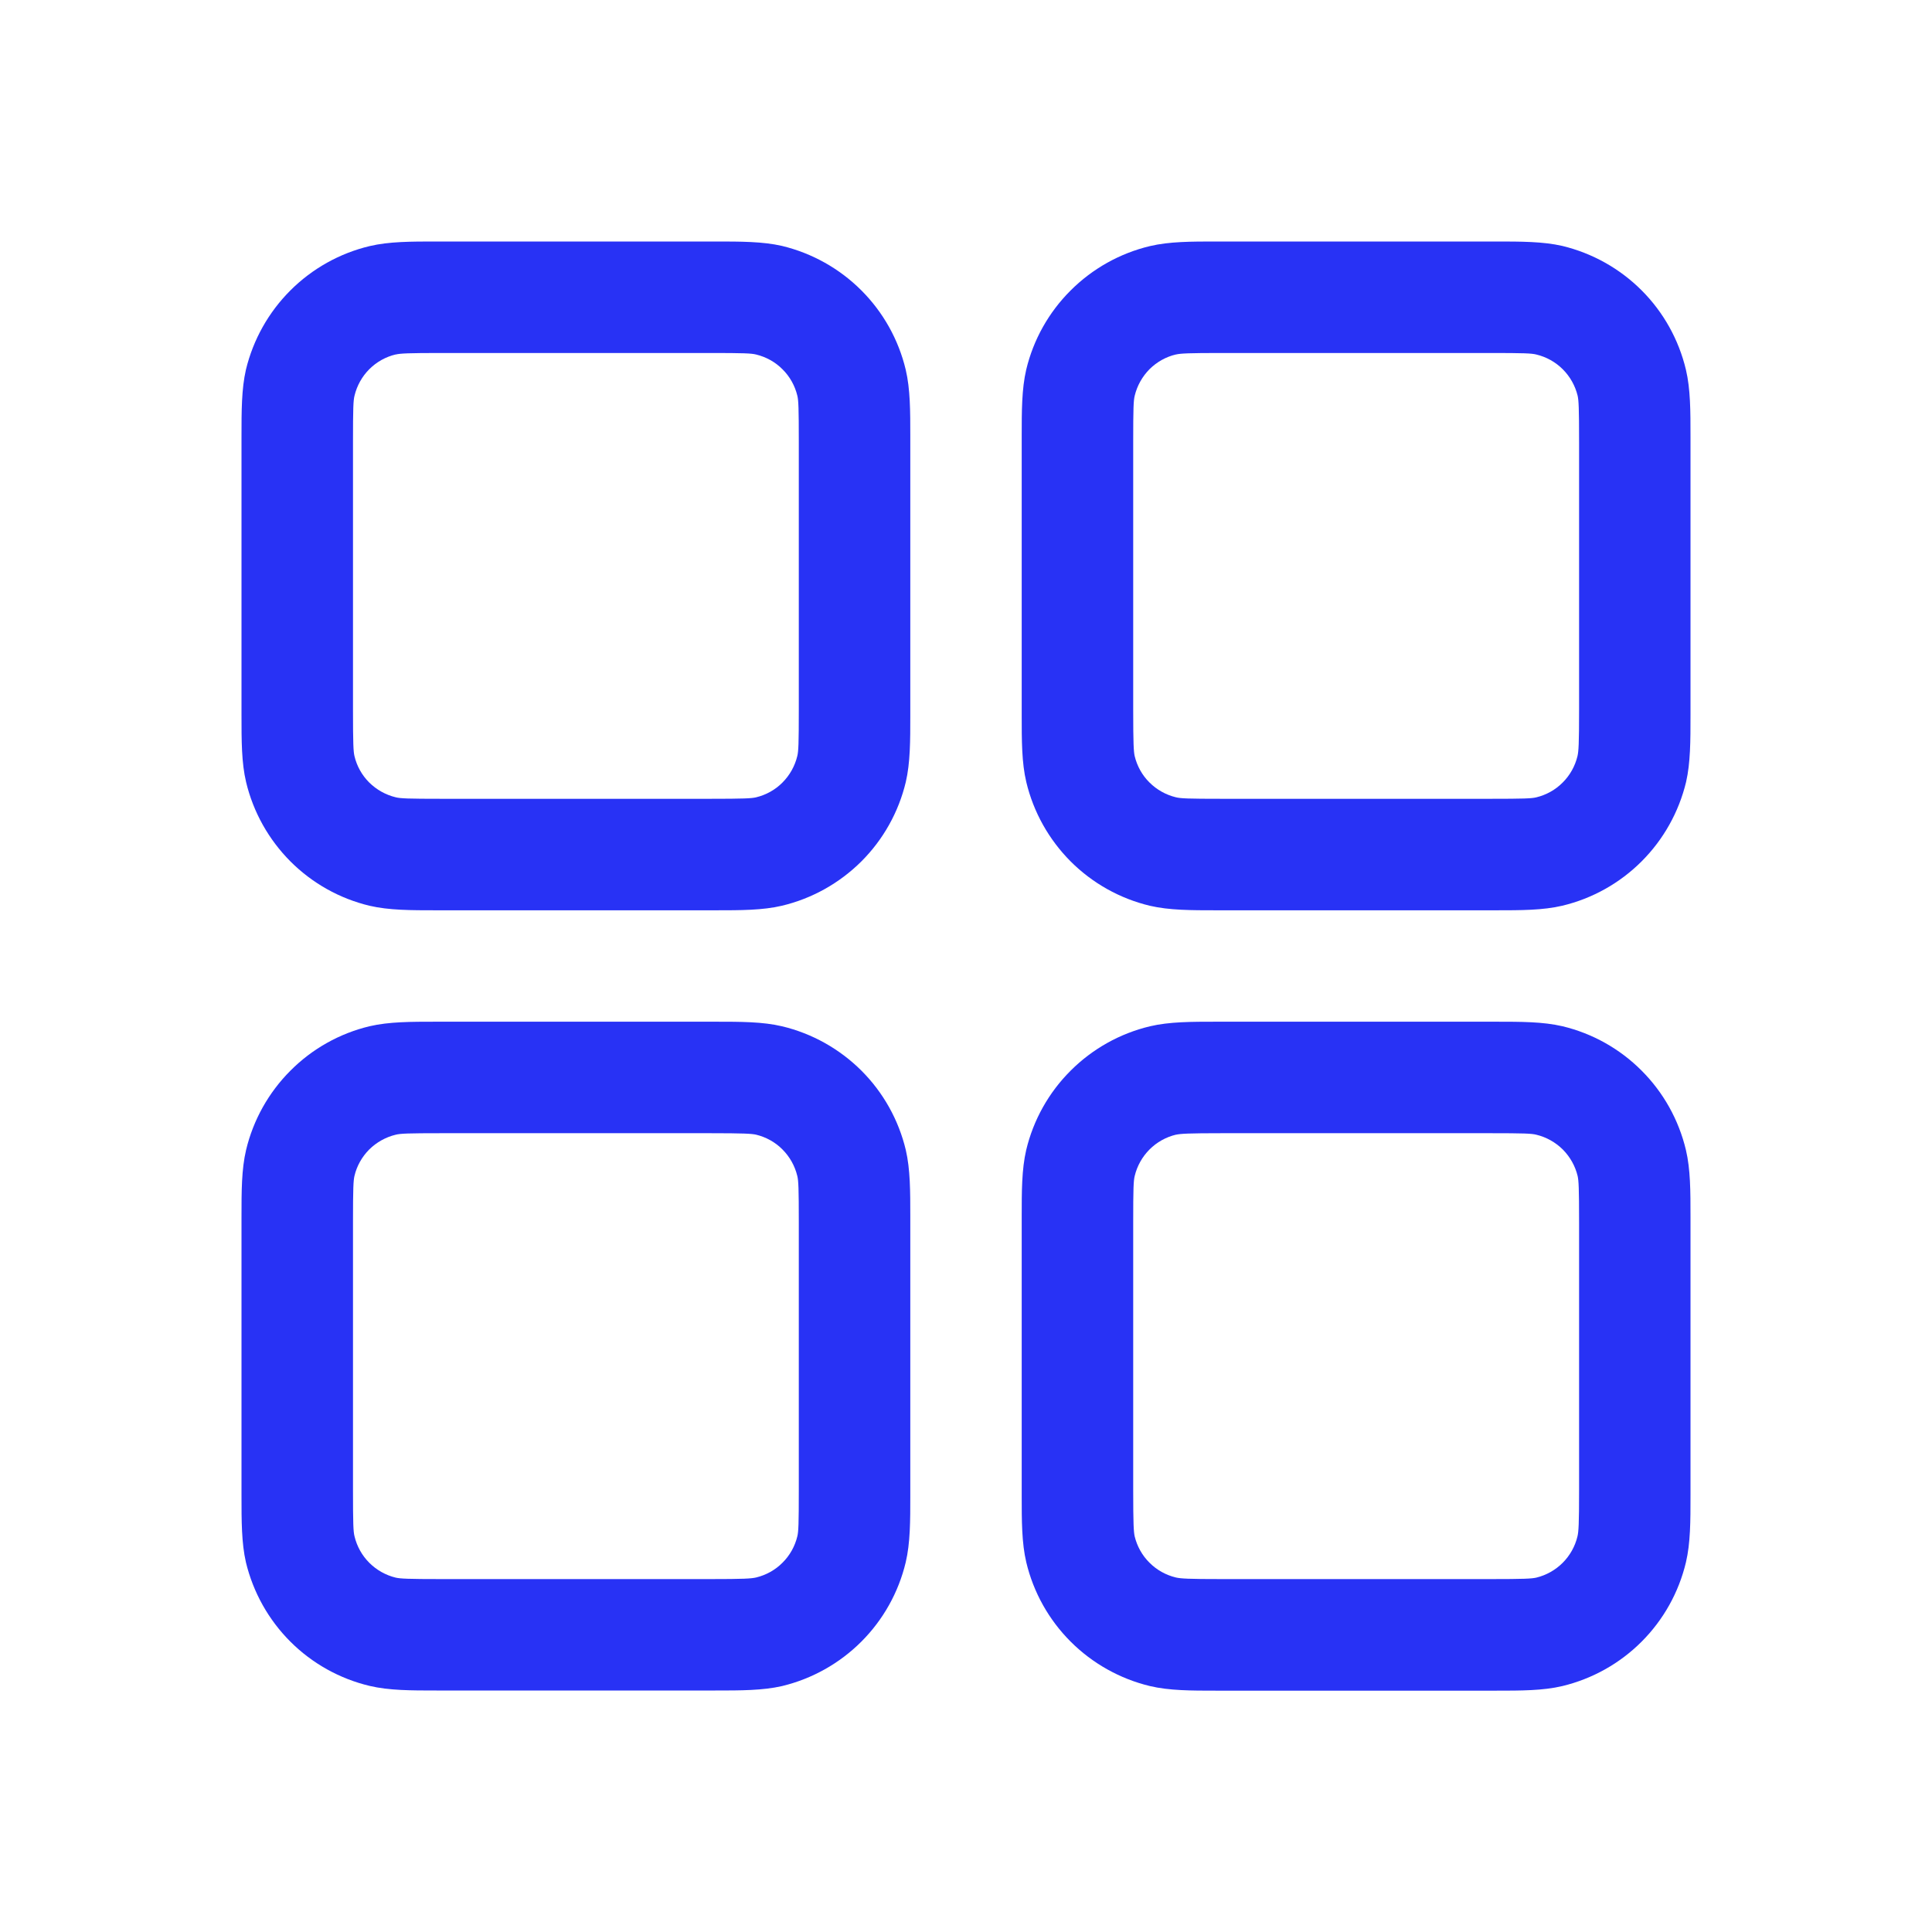
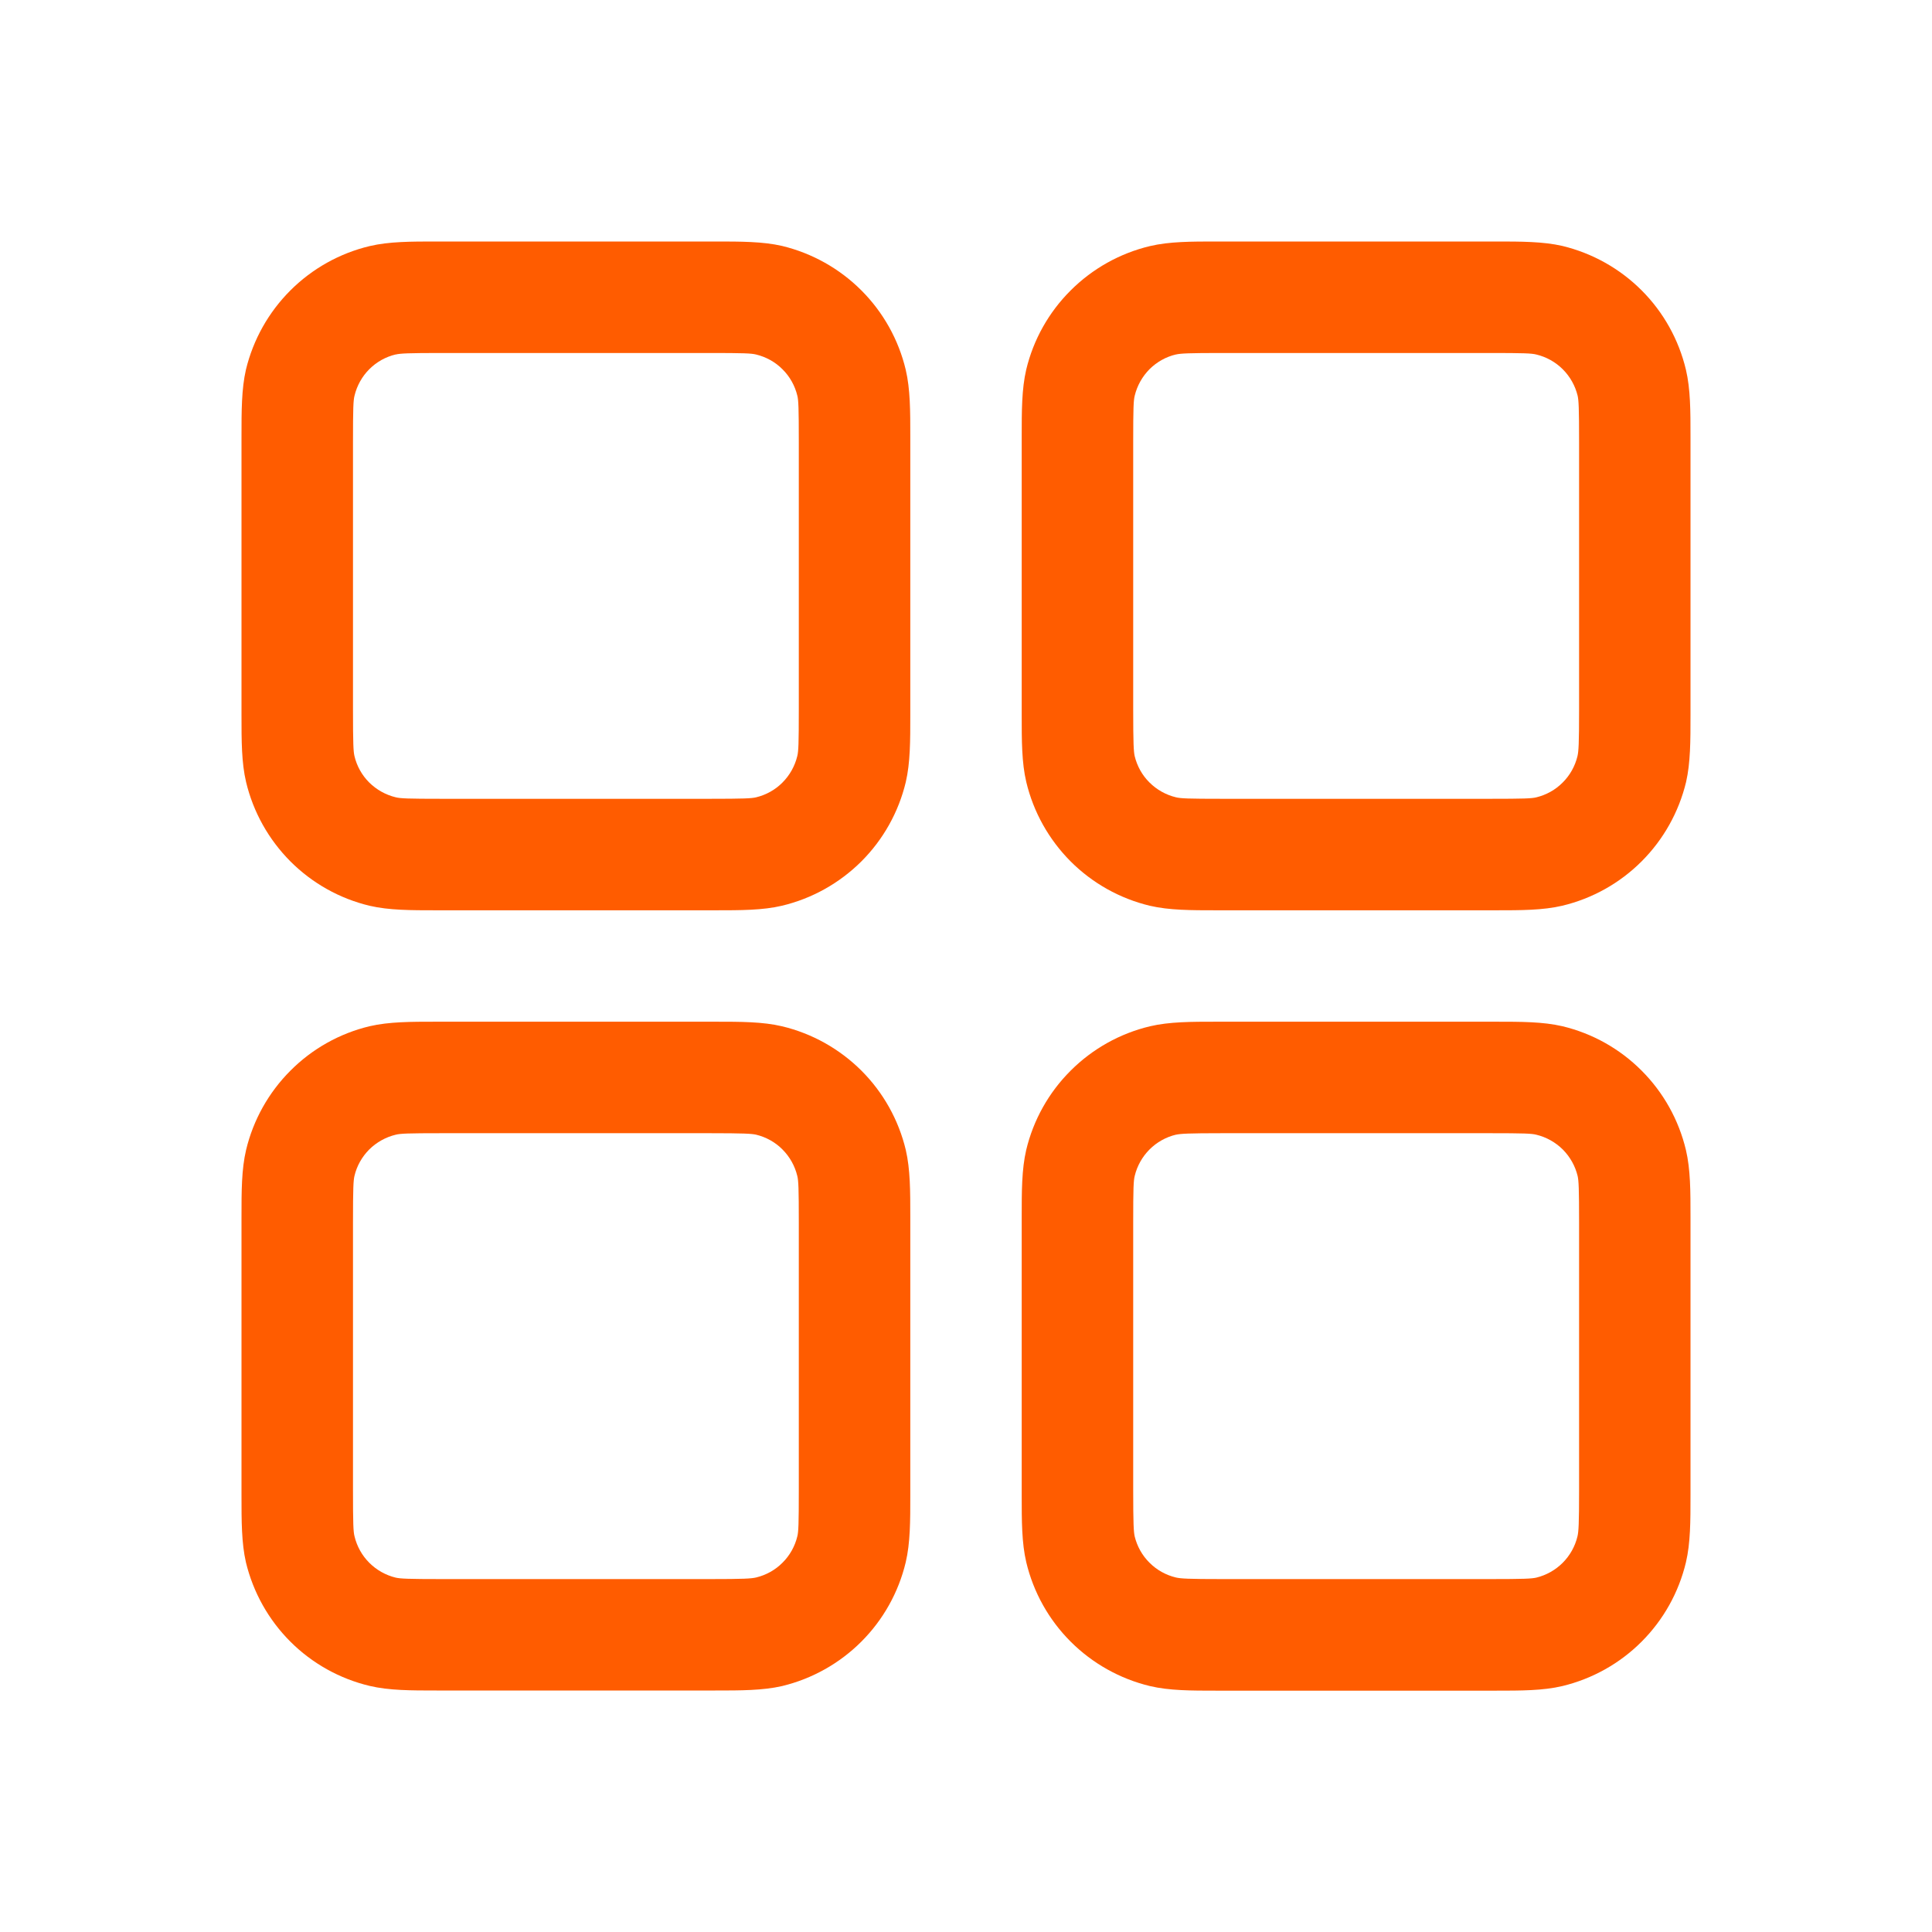
<svg xmlns="http://www.w3.org/2000/svg" width="24" height="24" viewBox="0 0 24 24" fill="none">
-   <path fill-rule="evenodd" clip-rule="evenodd" d="M5.492 3H5.423C5.106 3 4.833 3 4.592 3.057C4.219 3.146 3.878 3.337 3.607 3.608C3.336 3.879 3.145 4.219 3.055 4.592C3 4.833 3 5.105 3 5.423V8.885C3 9.202 3 9.475 3.057 9.715C3.146 10.088 3.337 10.429 3.608 10.701C3.879 10.972 4.219 11.163 4.592 11.252C4.833 11.308 5.105 11.308 5.423 11.308H8.885C9.202 11.308 9.475 11.308 9.715 11.251C10.088 11.162 10.429 10.971 10.701 10.7C10.972 10.429 11.163 10.088 11.252 9.715C11.308 9.475 11.308 9.203 11.308 8.885V5.423C11.308 5.106 11.308 4.833 11.251 4.592C11.162 4.219 10.971 3.878 10.7 3.607C10.429 3.336 10.088 3.145 9.715 3.055C9.475 3 9.203 3 8.885 3H5.492ZM4.915 4.404C4.974 4.39 5.067 4.385 5.492 4.385H8.815C9.242 4.385 9.333 4.389 9.393 4.404C9.517 4.434 9.631 4.497 9.721 4.588C9.812 4.678 9.875 4.792 9.905 4.916C9.919 4.974 9.923 5.066 9.923 5.492V8.815C9.923 9.242 9.919 9.333 9.904 9.393C9.874 9.517 9.81 9.631 9.72 9.721C9.63 9.812 9.516 9.875 9.391 9.905C9.335 9.918 9.243 9.923 8.815 9.923H5.492C5.066 9.923 4.974 9.919 4.915 9.904C4.791 9.874 4.677 9.81 4.586 9.72C4.496 9.63 4.432 9.516 4.403 9.391C4.39 9.335 4.385 9.243 4.385 8.815V5.492C4.385 5.066 4.389 4.974 4.404 4.915C4.434 4.791 4.497 4.677 4.588 4.586C4.678 4.496 4.792 4.432 4.916 4.403L4.915 4.404ZM15.185 3H15.116C14.798 3 14.526 3 14.285 3.057C13.912 3.146 13.571 3.337 13.3 3.608C13.028 3.879 12.837 4.219 12.748 4.592C12.692 4.833 12.692 5.105 12.692 5.423V8.885C12.692 9.202 12.692 9.475 12.749 9.715C12.838 10.088 13.029 10.429 13.3 10.701C13.571 10.972 13.912 11.163 14.285 11.252C14.526 11.308 14.797 11.308 15.116 11.308H18.577C18.894 11.308 19.167 11.308 19.408 11.251C19.781 11.162 20.122 10.971 20.393 10.7C20.664 10.429 20.855 10.088 20.945 9.715C21 9.475 21 9.203 21 8.885V5.423C21 5.106 21 4.833 20.943 4.592C20.854 4.219 20.664 3.878 20.393 3.607C20.122 3.336 19.781 3.145 19.408 3.055C19.167 3 18.895 3 18.577 3H15.185ZM14.607 4.404C14.667 4.39 14.76 4.385 15.185 4.385H18.508C18.934 4.385 19.026 4.389 19.085 4.404C19.21 4.434 19.323 4.497 19.414 4.588C19.504 4.678 19.568 4.792 19.598 4.916C19.611 4.974 19.616 5.066 19.616 5.492V8.815C19.616 9.242 19.61 9.333 19.596 9.393C19.566 9.517 19.503 9.631 19.412 9.721C19.322 9.812 19.208 9.875 19.084 9.905C19.026 9.919 18.934 9.923 18.508 9.923H15.185C14.758 9.923 14.667 9.919 14.607 9.904C14.483 9.874 14.369 9.81 14.279 9.72C14.188 9.63 14.125 9.516 14.095 9.391C14.083 9.335 14.077 9.243 14.077 8.815V5.492C14.077 5.066 14.081 4.974 14.096 4.915C14.126 4.791 14.19 4.677 14.28 4.586C14.371 4.496 14.484 4.432 14.609 4.403L14.607 4.404ZM5.423 12.692H8.885C9.202 12.692 9.475 12.692 9.715 12.749C10.088 12.838 10.429 13.029 10.701 13.3C10.972 13.571 11.163 13.912 11.252 14.285C11.308 14.526 11.308 14.797 11.308 15.116V18.577C11.308 18.894 11.308 19.167 11.251 19.408C11.162 19.781 10.971 20.122 10.7 20.393C10.429 20.664 10.088 20.855 9.715 20.945C9.475 21 9.203 21 8.885 21H5.423C5.106 21 4.833 21 4.592 20.943C4.219 20.854 3.878 20.664 3.607 20.393C3.336 20.122 3.145 19.781 3.055 19.408C3 19.167 3 18.895 3 18.577V15.116C3 14.798 3 14.526 3.057 14.285C3.146 13.912 3.337 13.571 3.608 13.3C3.879 13.028 4.219 12.837 4.592 12.748C4.833 12.692 5.105 12.692 5.423 12.692ZM5.492 14.077C5.066 14.077 4.974 14.081 4.915 14.096C4.791 14.126 4.677 14.19 4.586 14.28C4.496 14.371 4.432 14.484 4.403 14.609C4.39 14.665 4.385 14.757 4.385 15.185V18.508C4.385 18.934 4.389 19.026 4.404 19.085C4.434 19.21 4.497 19.323 4.588 19.414C4.678 19.504 4.792 19.568 4.916 19.598C4.974 19.611 5.066 19.616 5.492 19.616H8.815C9.242 19.616 9.333 19.61 9.393 19.596C9.517 19.566 9.631 19.503 9.721 19.412C9.812 19.322 9.875 19.208 9.905 19.084C9.919 19.026 9.923 18.934 9.923 18.508V15.185C9.923 14.758 9.919 14.667 9.904 14.607C9.874 14.483 9.81 14.369 9.72 14.279C9.63 14.188 9.516 14.125 9.391 14.095C9.335 14.083 9.243 14.077 8.815 14.077H5.492ZM15.185 12.692H15.116C14.798 12.692 14.526 12.692 14.285 12.749C13.912 12.838 13.571 13.029 13.3 13.3C13.028 13.571 12.837 13.912 12.748 14.285C12.692 14.526 12.692 14.797 12.692 15.116V18.577C12.692 18.894 12.692 19.167 12.749 19.408C12.838 19.781 13.029 20.122 13.3 20.393C13.571 20.664 13.912 20.855 14.285 20.945C14.526 21.002 14.798 21.002 15.116 21.002H18.577C18.894 21.002 19.167 21.002 19.408 20.945C19.781 20.855 20.121 20.665 20.392 20.394C20.663 20.123 20.854 19.782 20.943 19.409C21 19.168 21 18.895 21 18.578V15.116C21 14.798 21 14.526 20.943 14.285C20.854 13.912 20.664 13.571 20.393 13.3C20.122 13.028 19.781 12.837 19.408 12.748C19.167 12.692 18.895 12.692 18.577 12.692H15.185ZM14.607 14.096C14.667 14.083 14.76 14.077 15.185 14.077H18.508C18.934 14.077 19.026 14.081 19.085 14.096C19.21 14.126 19.323 14.19 19.414 14.28C19.504 14.371 19.568 14.484 19.598 14.609C19.611 14.667 19.616 14.758 19.616 15.185V18.508C19.616 18.934 19.61 19.026 19.596 19.085C19.566 19.21 19.503 19.323 19.412 19.414C19.322 19.504 19.208 19.568 19.084 19.598C19.026 19.611 18.934 19.616 18.508 19.616H15.185C14.758 19.616 14.667 19.61 14.607 19.596C14.483 19.566 14.369 19.503 14.279 19.412C14.188 19.322 14.125 19.208 14.095 19.084C14.083 19.027 14.077 18.936 14.077 18.508V15.185C14.077 14.758 14.081 14.667 14.096 14.607C14.126 14.483 14.19 14.369 14.28 14.279C14.371 14.188 14.484 14.125 14.609 14.095L14.607 14.096Z" fill="#2832F5" />
+   <path fill-rule="evenodd" clip-rule="evenodd" d="M5.492 3H5.423C5.106 3 4.833 3 4.592 3.057C4.219 3.146 3.878 3.337 3.607 3.608C3.336 3.879 3.145 4.219 3.055 4.592C3 4.833 3 5.105 3 5.423V8.885C3 9.202 3 9.475 3.057 9.715C3.146 10.088 3.337 10.429 3.608 10.701C3.879 10.972 4.219 11.163 4.592 11.252C4.833 11.308 5.105 11.308 5.423 11.308H8.885C9.202 11.308 9.475 11.308 9.715 11.251C10.088 11.162 10.429 10.971 10.701 10.7C10.972 10.429 11.163 10.088 11.252 9.715C11.308 9.475 11.308 9.203 11.308 8.885V5.423C11.308 5.106 11.308 4.833 11.251 4.592C11.162 4.219 10.971 3.878 10.7 3.607C10.429 3.336 10.088 3.145 9.715 3.055C9.475 3 9.203 3 8.885 3H5.492ZM4.915 4.404C4.974 4.39 5.067 4.385 5.492 4.385H8.815C9.242 4.385 9.333 4.389 9.393 4.404C9.517 4.434 9.631 4.497 9.721 4.588C9.812 4.678 9.875 4.792 9.905 4.916C9.919 4.974 9.923 5.066 9.923 5.492V8.815C9.923 9.242 9.919 9.333 9.904 9.393C9.874 9.517 9.81 9.631 9.72 9.721C9.63 9.812 9.516 9.875 9.391 9.905C9.335 9.918 9.243 9.923 8.815 9.923H5.492C5.066 9.923 4.974 9.919 4.915 9.904C4.791 9.874 4.677 9.81 4.586 9.72C4.496 9.63 4.432 9.516 4.403 9.391C4.39 9.335 4.385 9.243 4.385 8.815V5.492C4.385 5.066 4.389 4.974 4.404 4.915C4.434 4.791 4.497 4.677 4.588 4.586C4.678 4.496 4.792 4.432 4.916 4.403L4.915 4.404ZM15.185 3H15.116C14.798 3 14.526 3 14.285 3.057C13.912 3.146 13.571 3.337 13.3 3.608C13.028 3.879 12.837 4.219 12.748 4.592C12.692 4.833 12.692 5.105 12.692 5.423V8.885C12.692 9.202 12.692 9.475 12.749 9.715C12.838 10.088 13.029 10.429 13.3 10.701C13.571 10.972 13.912 11.163 14.285 11.252C14.526 11.308 14.797 11.308 15.116 11.308H18.577C18.894 11.308 19.167 11.308 19.408 11.251C19.781 11.162 20.122 10.971 20.393 10.7C20.664 10.429 20.855 10.088 20.945 9.715C21 9.475 21 9.203 21 8.885V5.423C21 5.106 21 4.833 20.943 4.592C20.854 4.219 20.664 3.878 20.393 3.607C20.122 3.336 19.781 3.145 19.408 3.055C19.167 3 18.895 3 18.577 3H15.185ZM14.607 4.404C14.667 4.39 14.76 4.385 15.185 4.385H18.508C18.934 4.385 19.026 4.389 19.085 4.404C19.21 4.434 19.323 4.497 19.414 4.588C19.504 4.678 19.568 4.792 19.598 4.916C19.611 4.974 19.616 5.066 19.616 5.492V8.815C19.616 9.242 19.61 9.333 19.596 9.393C19.566 9.517 19.503 9.631 19.412 9.721C19.322 9.812 19.208 9.875 19.084 9.905C19.026 9.919 18.934 9.923 18.508 9.923H15.185C14.758 9.923 14.667 9.919 14.607 9.904C14.483 9.874 14.369 9.81 14.279 9.72C14.188 9.63 14.125 9.516 14.095 9.391C14.083 9.335 14.077 9.243 14.077 8.815V5.492C14.077 5.066 14.081 4.974 14.096 4.915C14.126 4.791 14.19 4.677 14.28 4.586C14.371 4.496 14.484 4.432 14.609 4.403L14.607 4.404ZM5.423 12.692H8.885C9.202 12.692 9.475 12.692 9.715 12.749C10.088 12.838 10.429 13.029 10.701 13.3C10.972 13.571 11.163 13.912 11.252 14.285C11.308 14.526 11.308 14.797 11.308 15.116V18.577C11.308 18.894 11.308 19.167 11.251 19.408C11.162 19.781 10.971 20.122 10.7 20.393C10.429 20.664 10.088 20.855 9.715 20.945C9.475 21 9.203 21 8.885 21H5.423C5.106 21 4.833 21 4.592 20.943C4.219 20.854 3.878 20.664 3.607 20.393C3.336 20.122 3.145 19.781 3.055 19.408C3 19.167 3 18.895 3 18.577V15.116C3 14.798 3 14.526 3.057 14.285C3.146 13.912 3.337 13.571 3.608 13.3C3.879 13.028 4.219 12.837 4.592 12.748C4.833 12.692 5.105 12.692 5.423 12.692ZM5.492 14.077C5.066 14.077 4.974 14.081 4.915 14.096C4.791 14.126 4.677 14.19 4.586 14.28C4.496 14.371 4.432 14.484 4.403 14.609C4.39 14.665 4.385 14.757 4.385 15.185V18.508C4.385 18.934 4.389 19.026 4.404 19.085C4.434 19.21 4.497 19.323 4.588 19.414C4.678 19.504 4.792 19.568 4.916 19.598C4.974 19.611 5.066 19.616 5.492 19.616H8.815C9.242 19.616 9.333 19.61 9.393 19.596C9.517 19.566 9.631 19.503 9.721 19.412C9.812 19.322 9.875 19.208 9.905 19.084C9.919 19.026 9.923 18.934 9.923 18.508V15.185C9.923 14.758 9.919 14.667 9.904 14.607C9.874 14.483 9.81 14.369 9.72 14.279C9.63 14.188 9.516 14.125 9.391 14.095C9.335 14.083 9.243 14.077 8.815 14.077H5.492ZM15.185 12.692H15.116C14.798 12.692 14.526 12.692 14.285 12.749C13.912 12.838 13.571 13.029 13.3 13.3C13.028 13.571 12.837 13.912 12.748 14.285C12.692 14.526 12.692 14.797 12.692 15.116V18.577C12.692 18.894 12.692 19.167 12.749 19.408C12.838 19.781 13.029 20.122 13.3 20.393C13.571 20.664 13.912 20.855 14.285 20.945C14.526 21.002 14.798 21.002 15.116 21.002H18.577C18.894 21.002 19.167 21.002 19.408 20.945C19.781 20.855 20.121 20.665 20.392 20.394C20.663 20.123 20.854 19.782 20.943 19.409C21 19.168 21 18.895 21 18.578V15.116C21 14.798 21 14.526 20.943 14.285C20.854 13.912 20.664 13.571 20.393 13.3C20.122 13.028 19.781 12.837 19.408 12.748C19.167 12.692 18.895 12.692 18.577 12.692H15.185ZM14.607 14.096C14.667 14.083 14.76 14.077 15.185 14.077H18.508C18.934 14.077 19.026 14.081 19.085 14.096C19.21 14.126 19.323 14.19 19.414 14.28C19.504 14.371 19.568 14.484 19.598 14.609C19.611 14.667 19.616 14.758 19.616 15.185V18.508C19.616 18.934 19.61 19.026 19.596 19.085C19.566 19.21 19.503 19.323 19.412 19.414C19.322 19.504 19.208 19.568 19.084 19.598C19.026 19.611 18.934 19.616 18.508 19.616H15.185C14.758 19.616 14.667 19.61 14.607 19.596C14.483 19.566 14.369 19.503 14.279 19.412C14.188 19.322 14.125 19.208 14.095 19.084C14.083 19.027 14.077 18.936 14.077 18.508V15.185C14.077 14.758 14.081 14.667 14.096 14.607C14.126 14.483 14.19 14.369 14.28 14.279C14.371 14.188 14.484 14.125 14.609 14.095L14.607 14.096Z" fill="#ff5c00" />
</svg>
